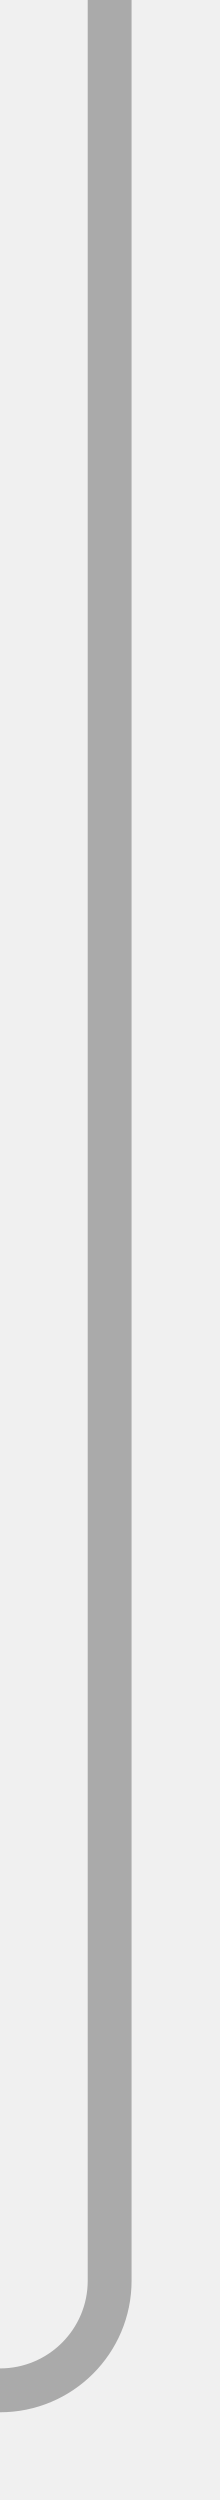
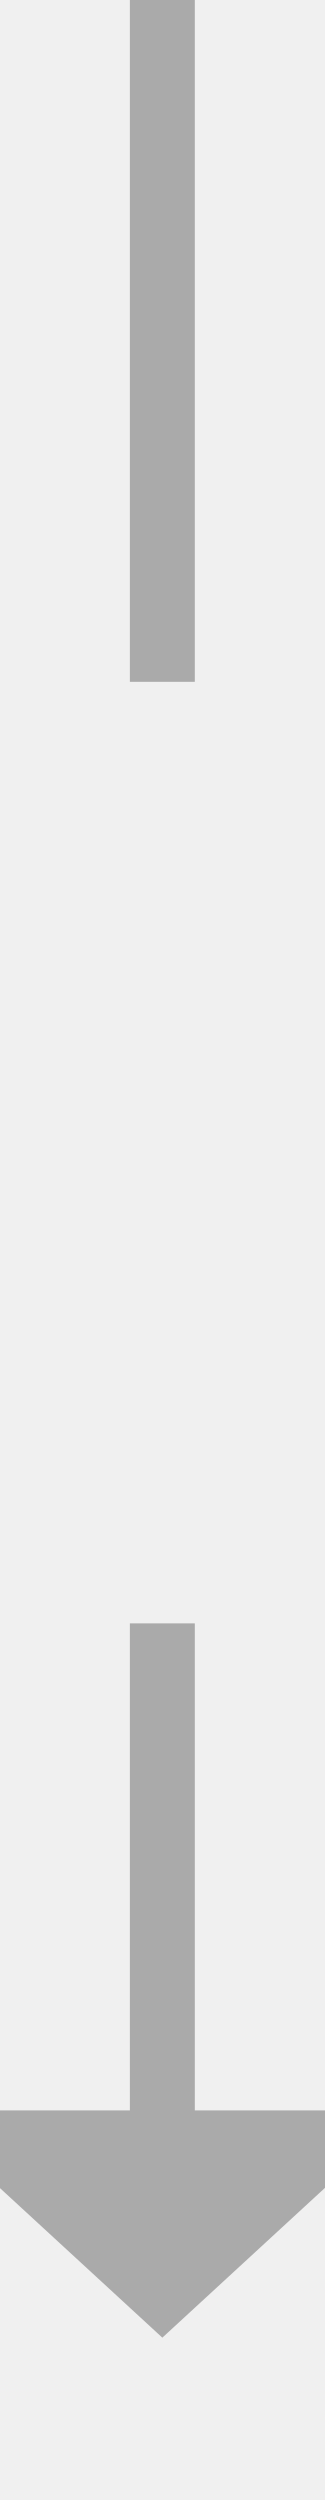
- <svg xmlns="http://www.w3.org/2000/svg" version="1.1" width="10px" height="114px" preserveAspectRatio="xMidYMin meet" viewBox="1462 327  8 114">
+ <svg xmlns="http://www.w3.org/2000/svg" version="1.1" width="10px" height="77px" preserveAspectRatio="xMidYMin meet" viewBox="1176 466  8 77">
  <defs>
-     <mask fill="white" id="clip751">
-       <path d="M 1399 422  L 1433 422  L 1433 451  L 1399 451  Z M 1247 327  L 1469 327  L 1469 451  L 1247 451  Z " fill-rule="evenodd" />
+     <mask fill="white" id="clip1177">
+       <path d="M 1163 487  L 1197 487  L 1197 516  L 1163 516  Z M 1163 466  L 1197 466  L 1197 548  L 1163 548  Z " fill-rule="evenodd" />
    </mask>
  </defs>
-   <path d="M 1466 327  L 1466 431  A 5 5 0 0 1 1461 436 L 1263 436  " stroke-width="2" stroke="#aaaaaa" fill="none" mask="url(#clip751)" />
-   <path d="M 1264 428.4  L 1257 436  L 1264 443.6  L 1264 428.4  Z " fill-rule="nonzero" fill="#aaaaaa" stroke="none" mask="url(#clip751)" />
+   <path d="M 1180 487  L 1180 466  M 1180 516  L 1180 532  " stroke-width="2" stroke="#aaaaaa" fill="none" />
+   <path d="M 1172.4 531  L 1180 538  L 1187.6 531  L 1172.4 531  Z " fill-rule="nonzero" fill="#aaaaaa" stroke="none" mask="url(#clip1177)" />
</svg>
